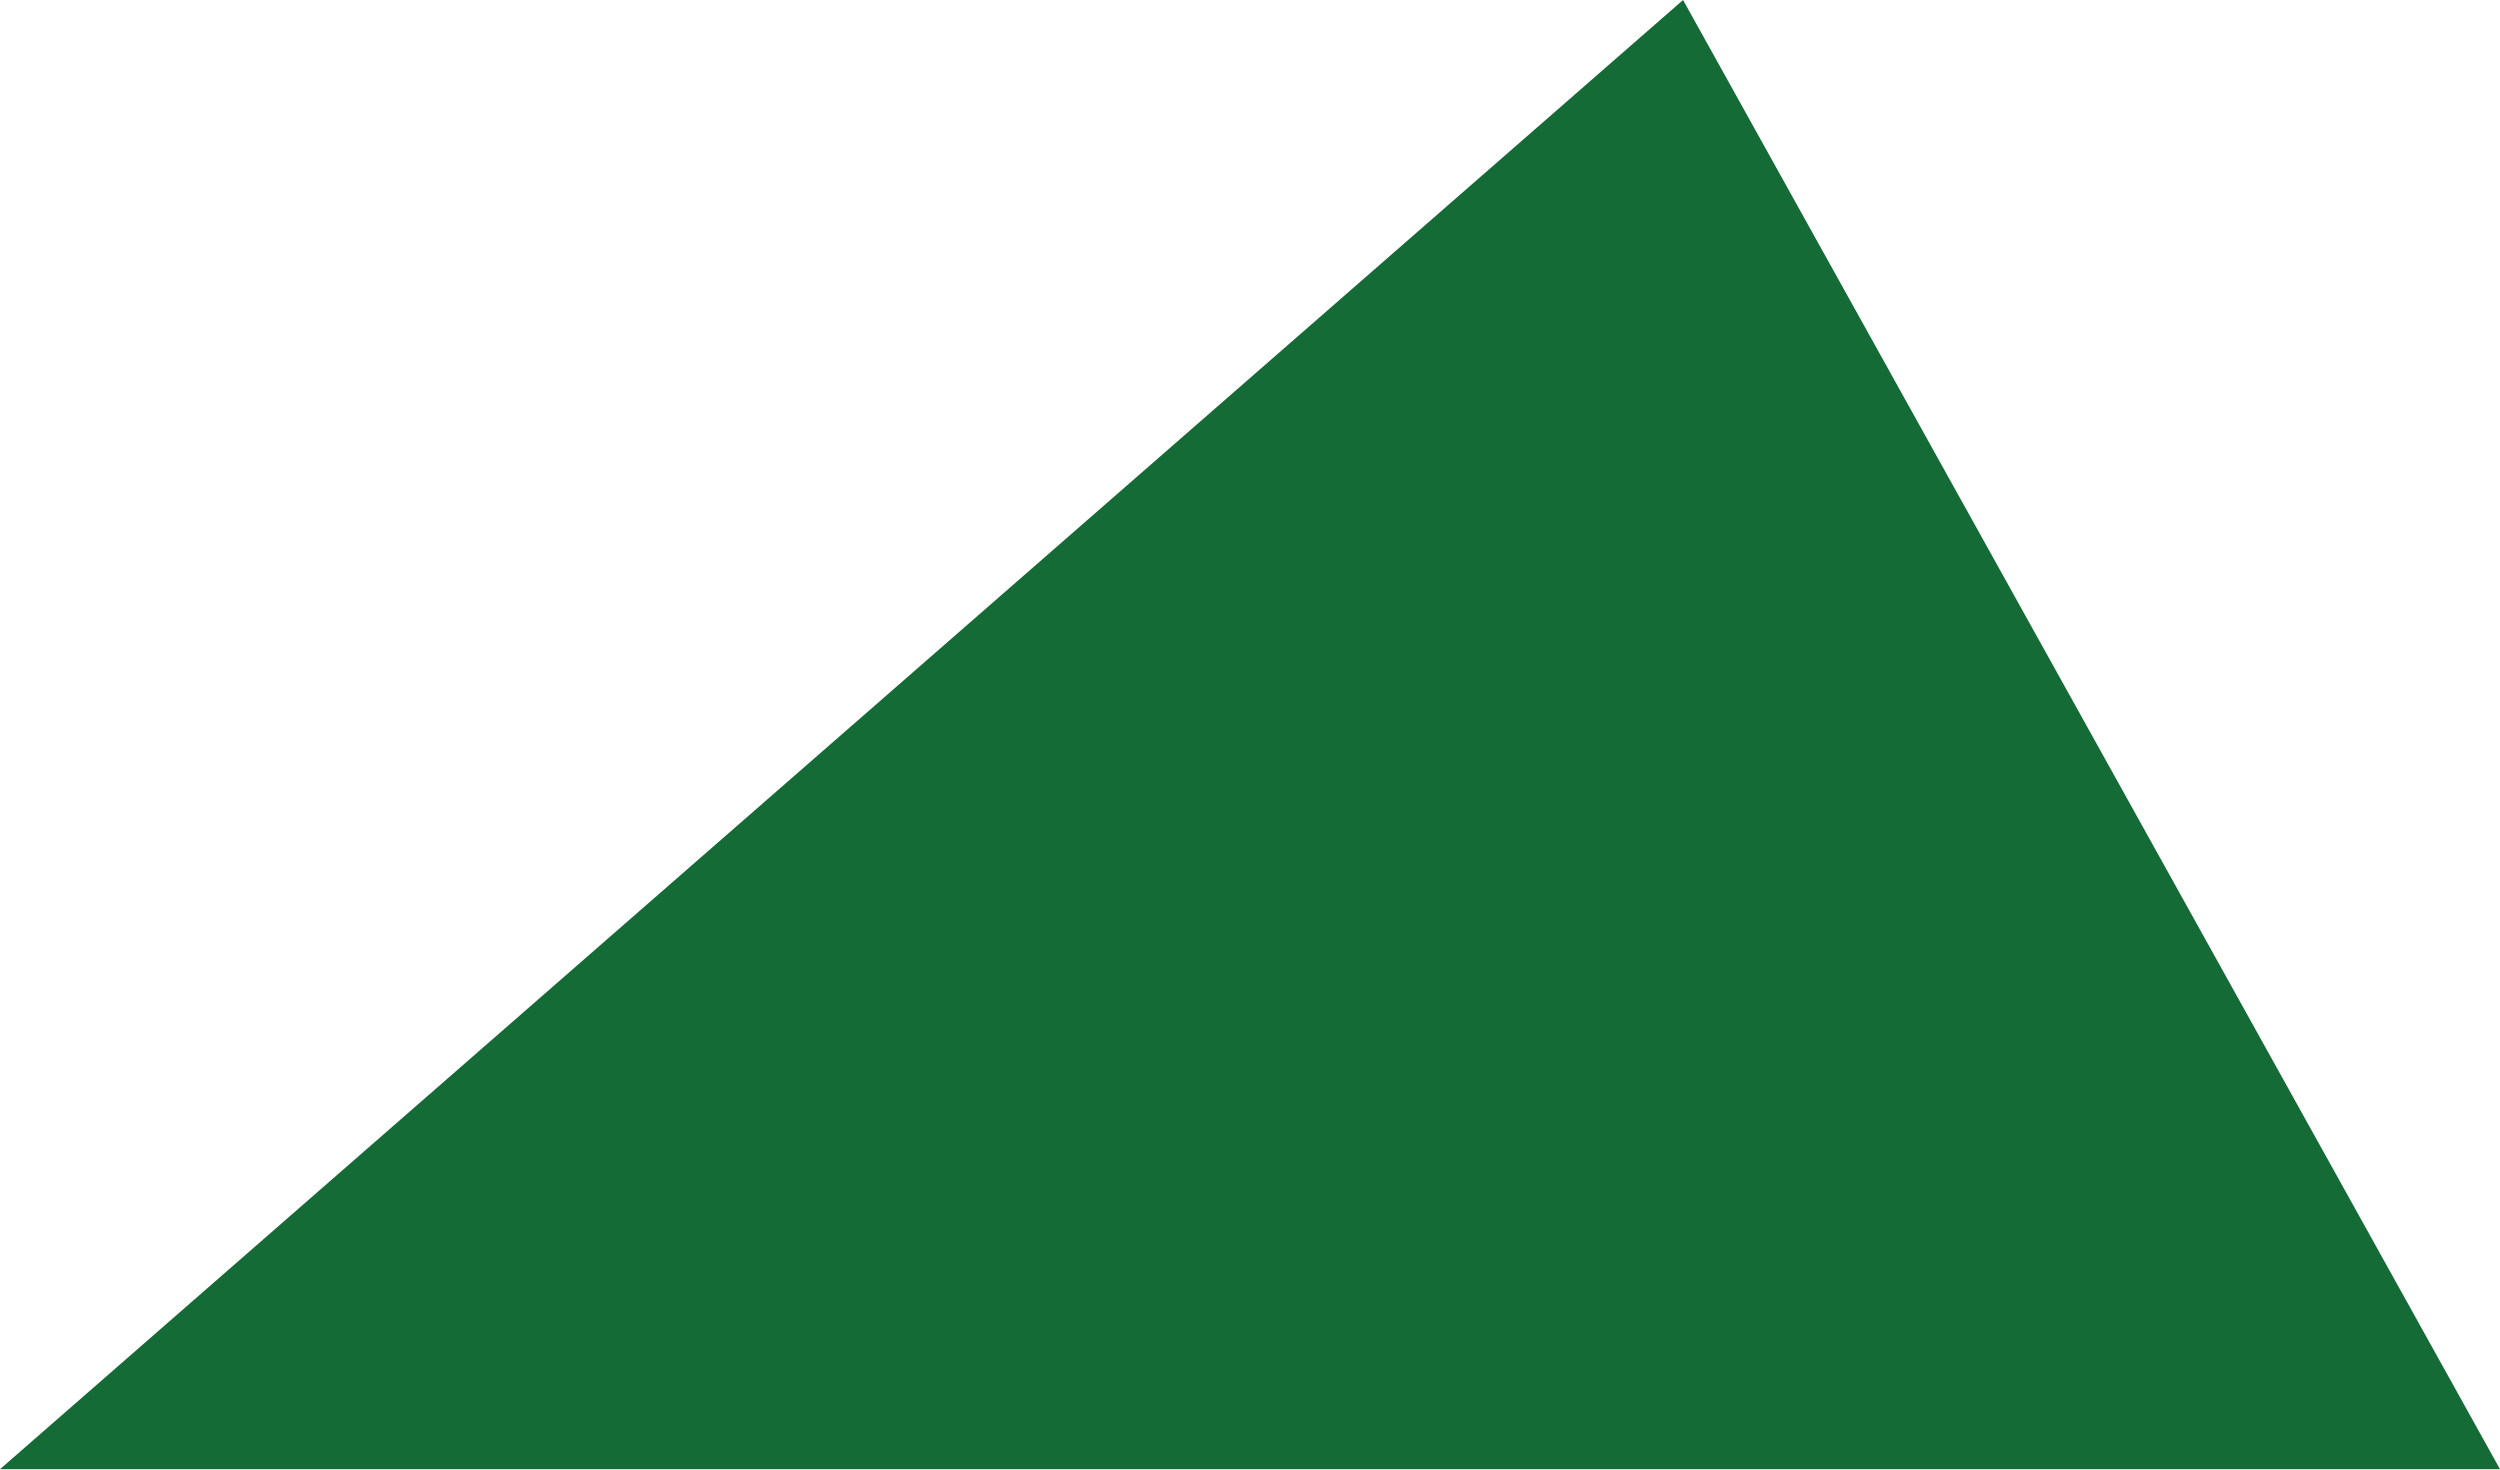
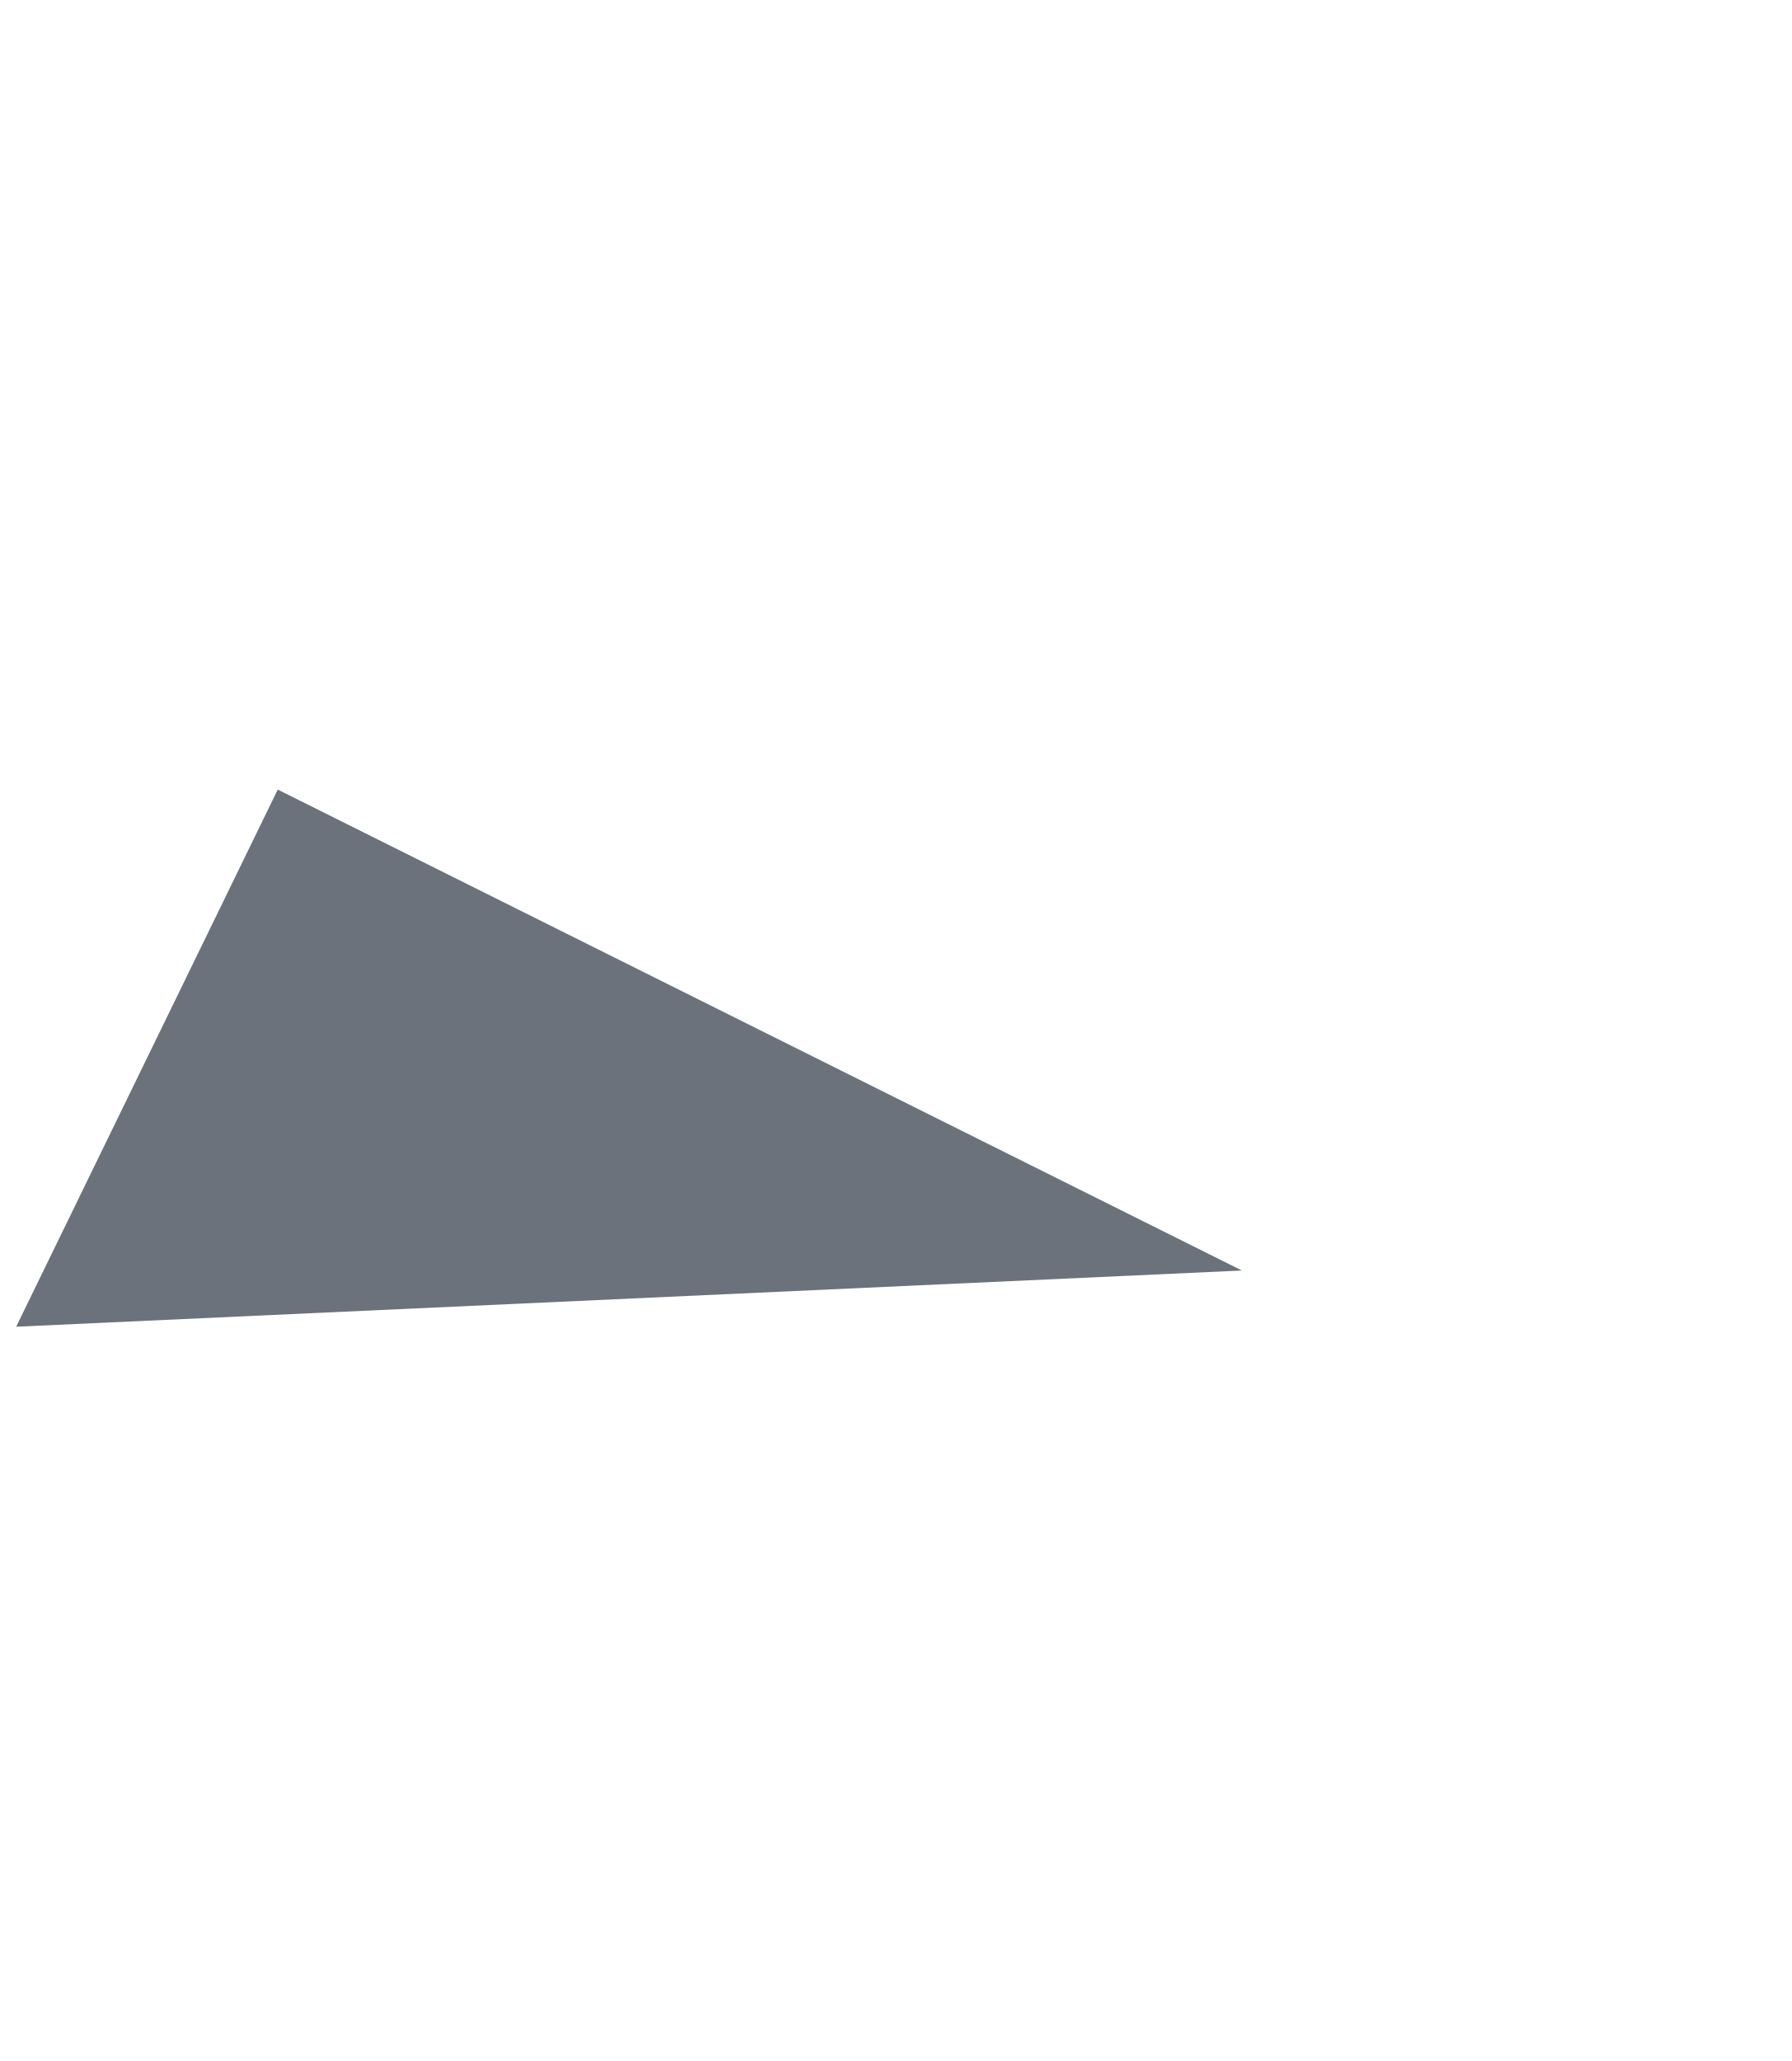
- <svg xmlns="http://www.w3.org/2000/svg" version="1.1" id="Layer_1" x="0px" y="0px" width="132.17px" height="77.673px" viewBox="0 0 132.17 77.673" enable-background="new 0 0 132.17 77.673" xml:space="preserve">
-   <polygon fill="#146B36" points="132.17,77.673 88.98,0 0,77.673 " />
+ <svg xmlns="http://www.w3.org/2000/svg" version="1.1" x="0px" y="0px" width="200px" height="230px" viewBox="0 0 200 230" style="enable-background:new 0 0 200 230;" xml:space="preserve">
+   <g id="_x30_-2">
+     <polygon style="fill:#6B727B;" points="1.804,148.057 138.611,141.785 31.001,88.114  " />
+   </g>
+   <g id="Layer_1">
+ </g>
</svg>
